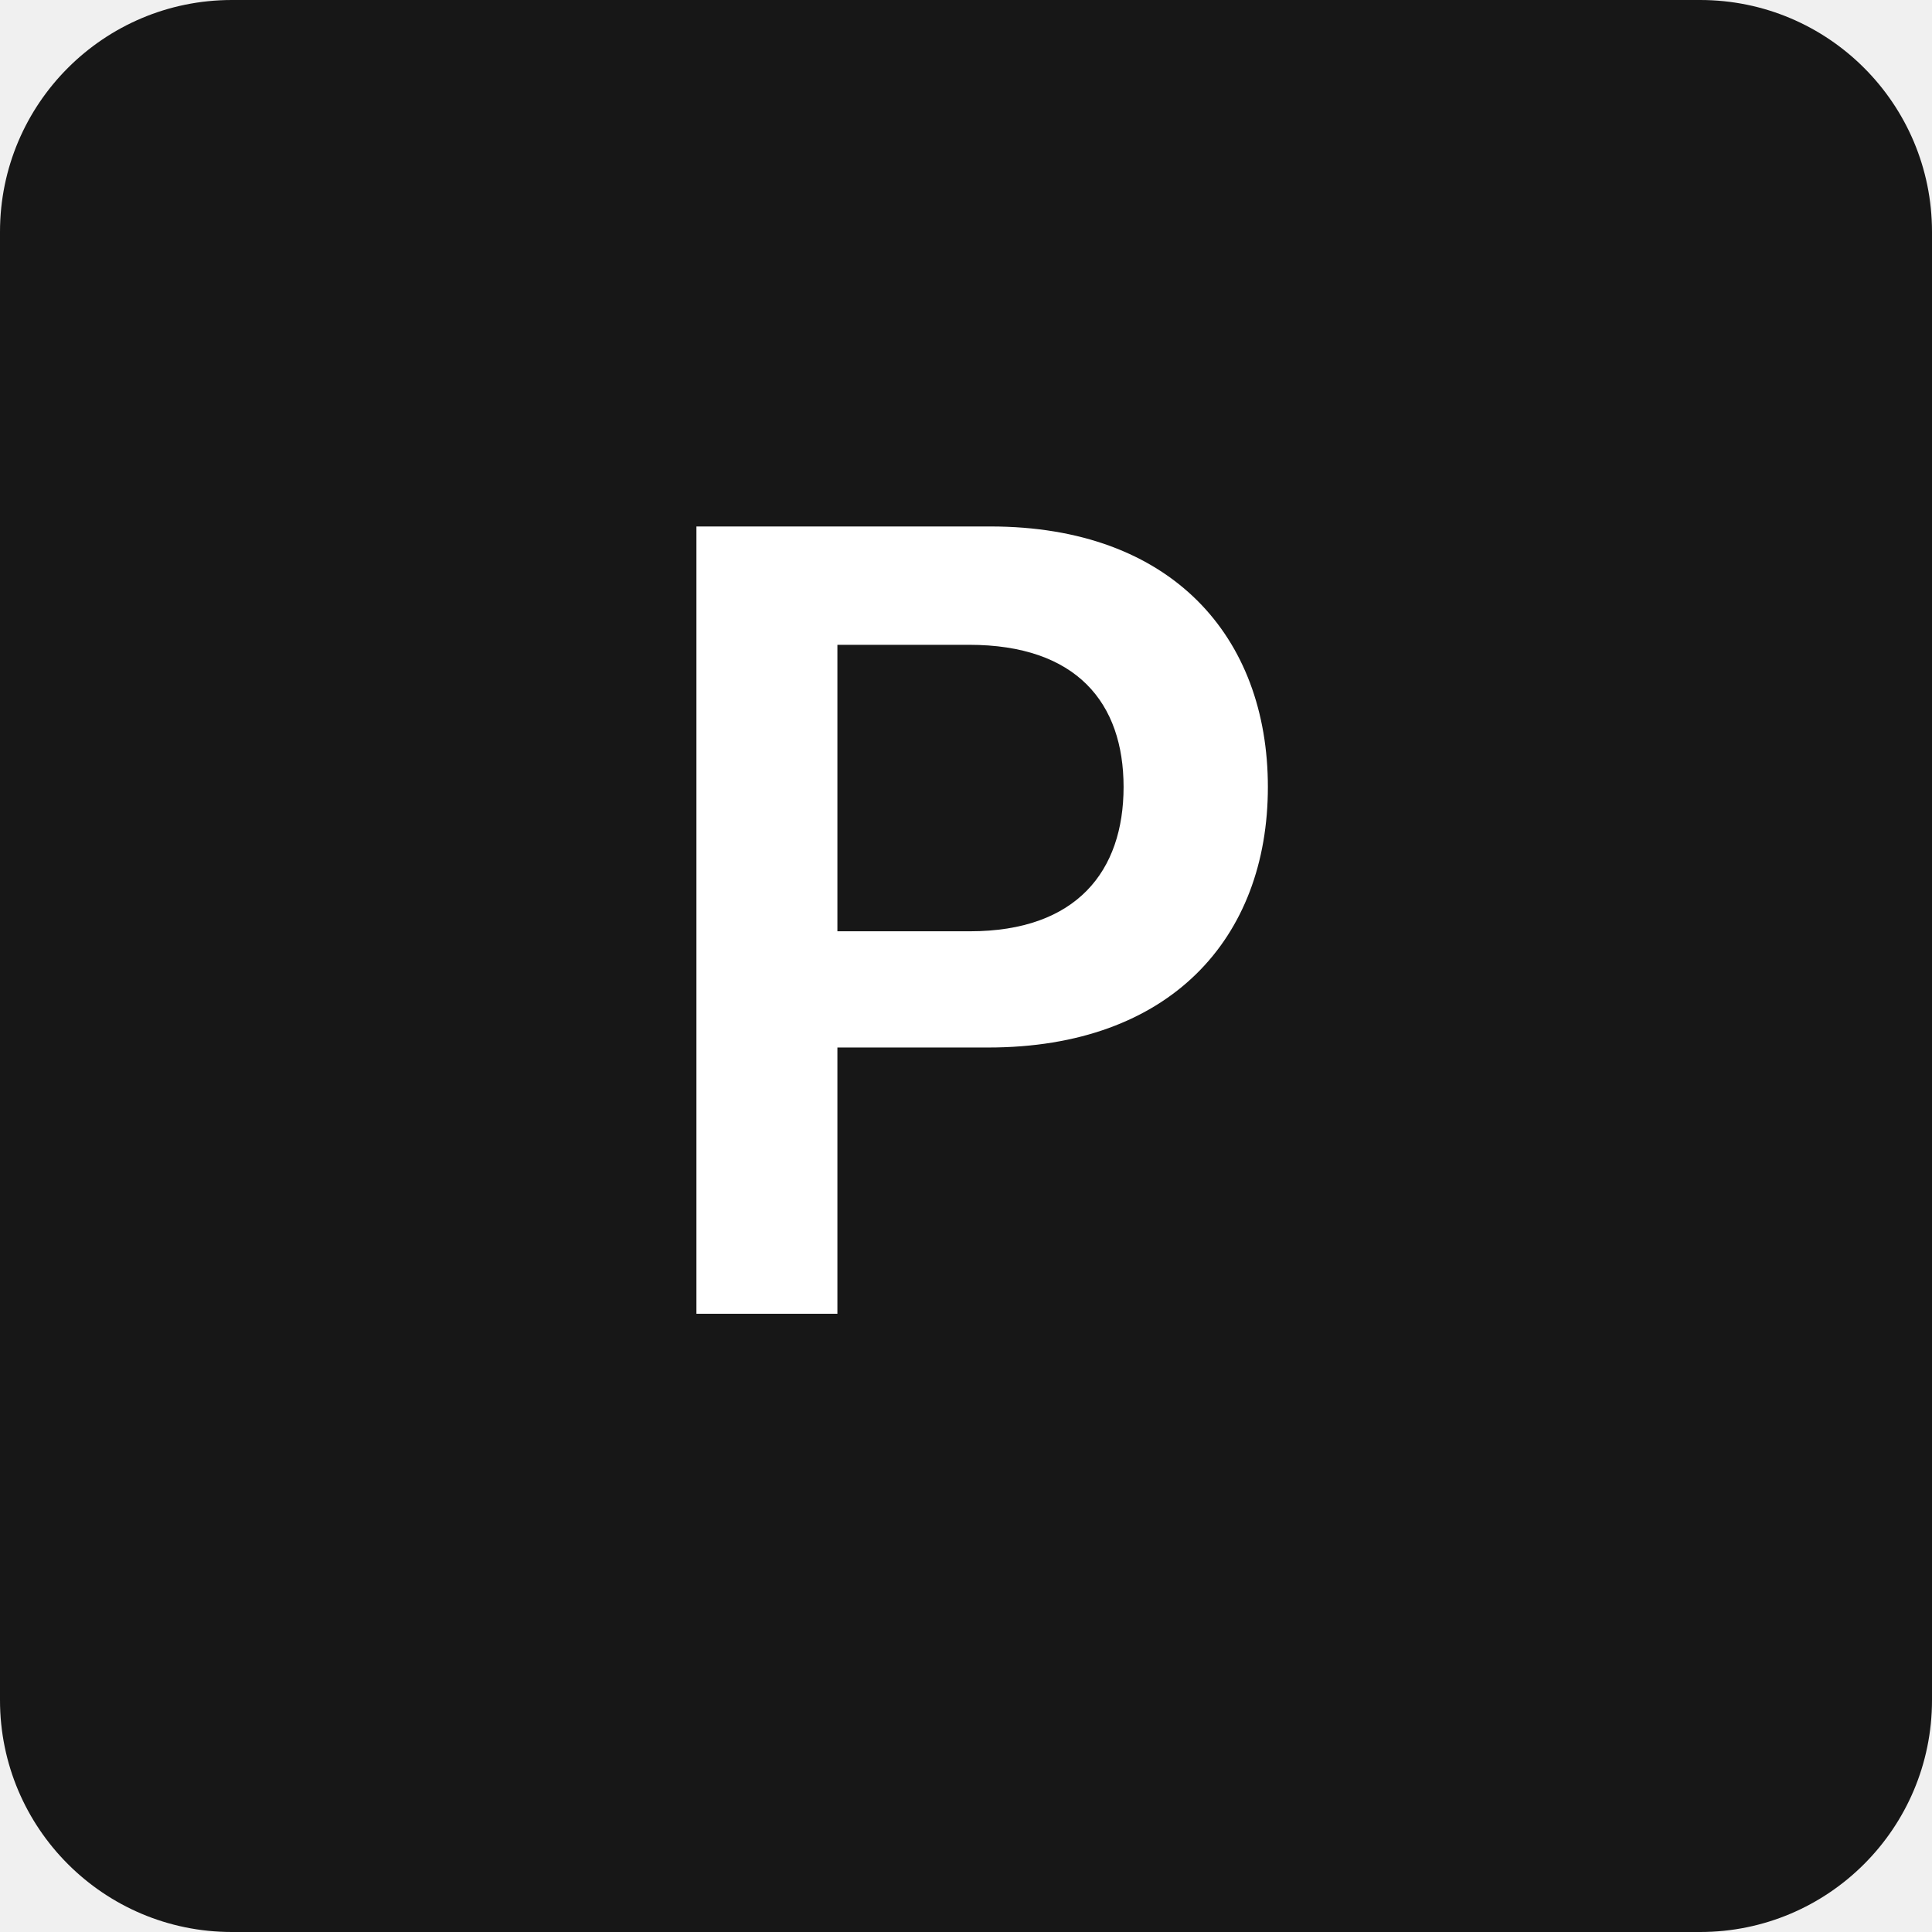
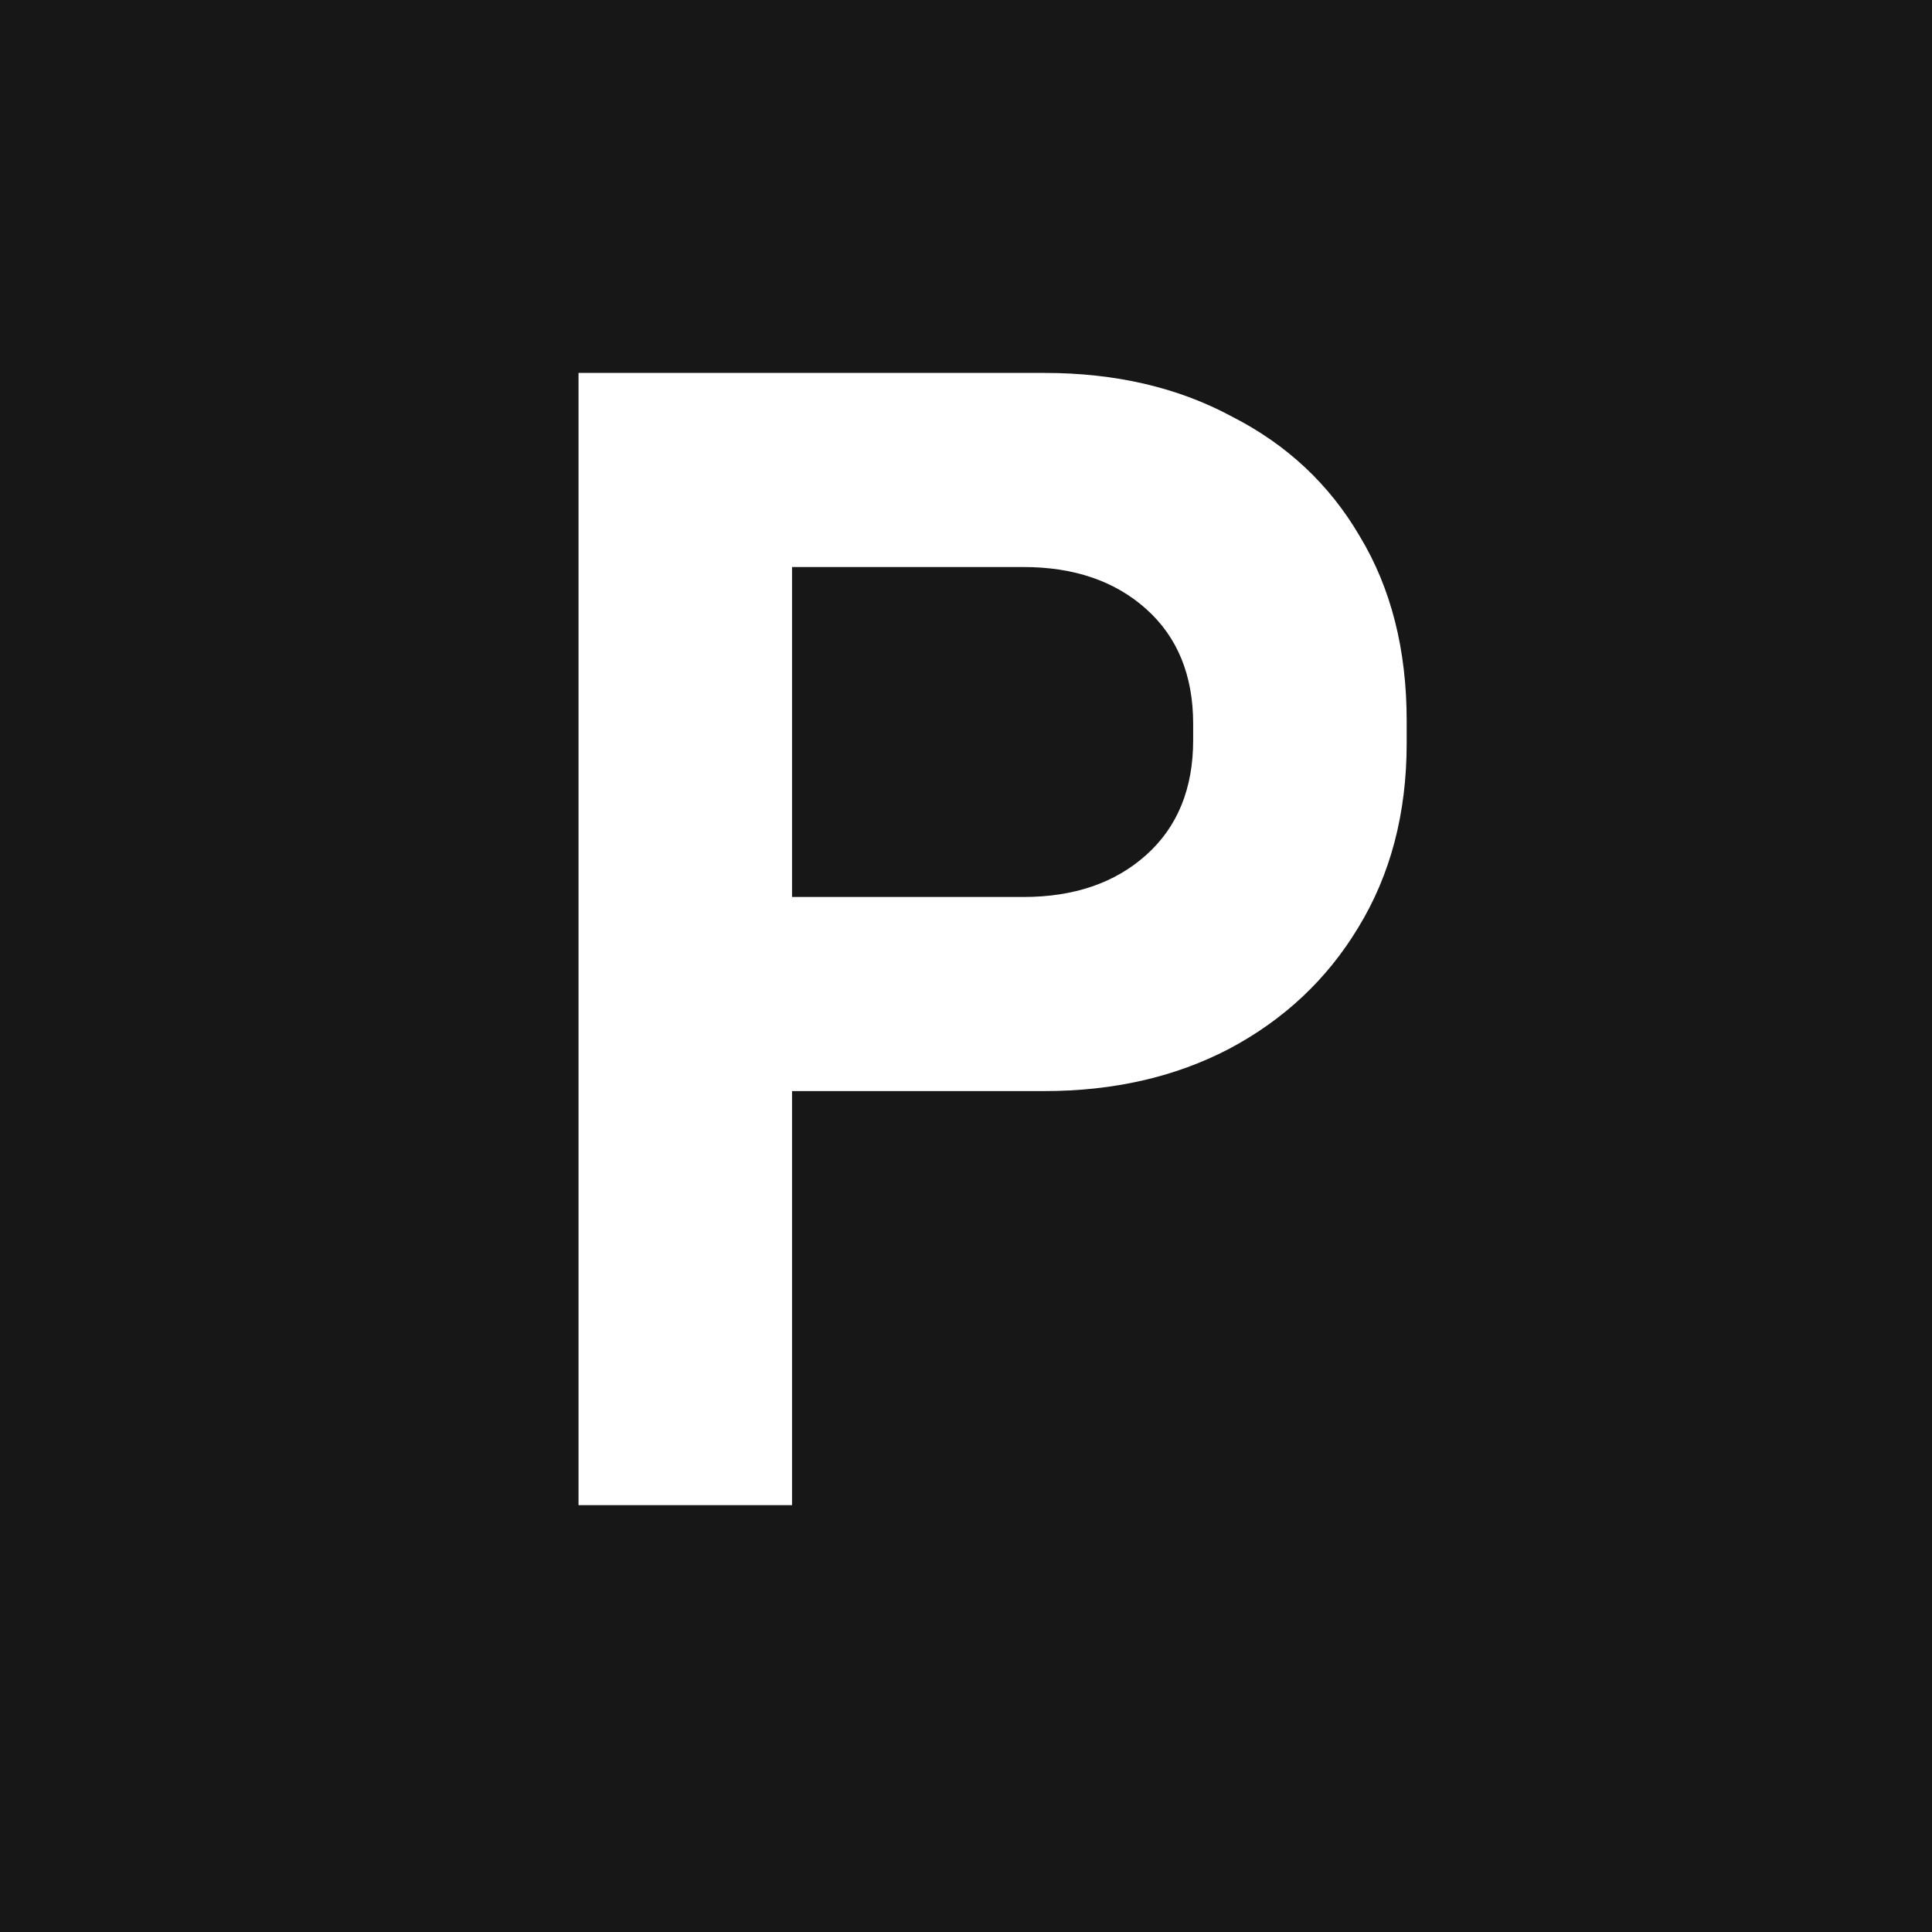
- <svg xmlns="http://www.w3.org/2000/svg" viewBox="0 0 100 100">
-   <rect width="100" height="100" rx="12" fill="#171717" />
-   <text x="50" y="68" font-family="system-ui, -apple-system, sans-serif" font-size="56" font-weight="600" fill="white" text-anchor="middle">P</text>
+ <svg xmlns="http://www.w3.org/2000/svg" width="86" height="86" viewBox="0 0 86 86" fill="none">
+   <rect width="86" height="86" fill="#171717" />
+   <path d="M25.752 67V16.6H46.488C49.656 16.6 52.44 17.248 54.84 18.544C57.288 19.792 59.184 21.568 60.528 23.872C61.92 26.176 62.616 28.912 62.616 32.08V33.088C62.616 36.208 61.896 38.944 60.456 41.296C59.064 43.6 57.144 45.4 54.696 46.696C52.296 47.944 49.56 48.568 46.488 48.568H35.256V67H25.752ZM35.256 39.928H45.552C47.808 39.928 49.632 39.304 51.024 38.056C52.416 36.808 53.112 35.104 53.112 32.944V32.224C53.112 30.064 52.416 28.36 51.024 27.112C49.632 25.864 47.808 25.24 45.552 25.24H35.256V39.928Z" fill="white" />
</svg>
